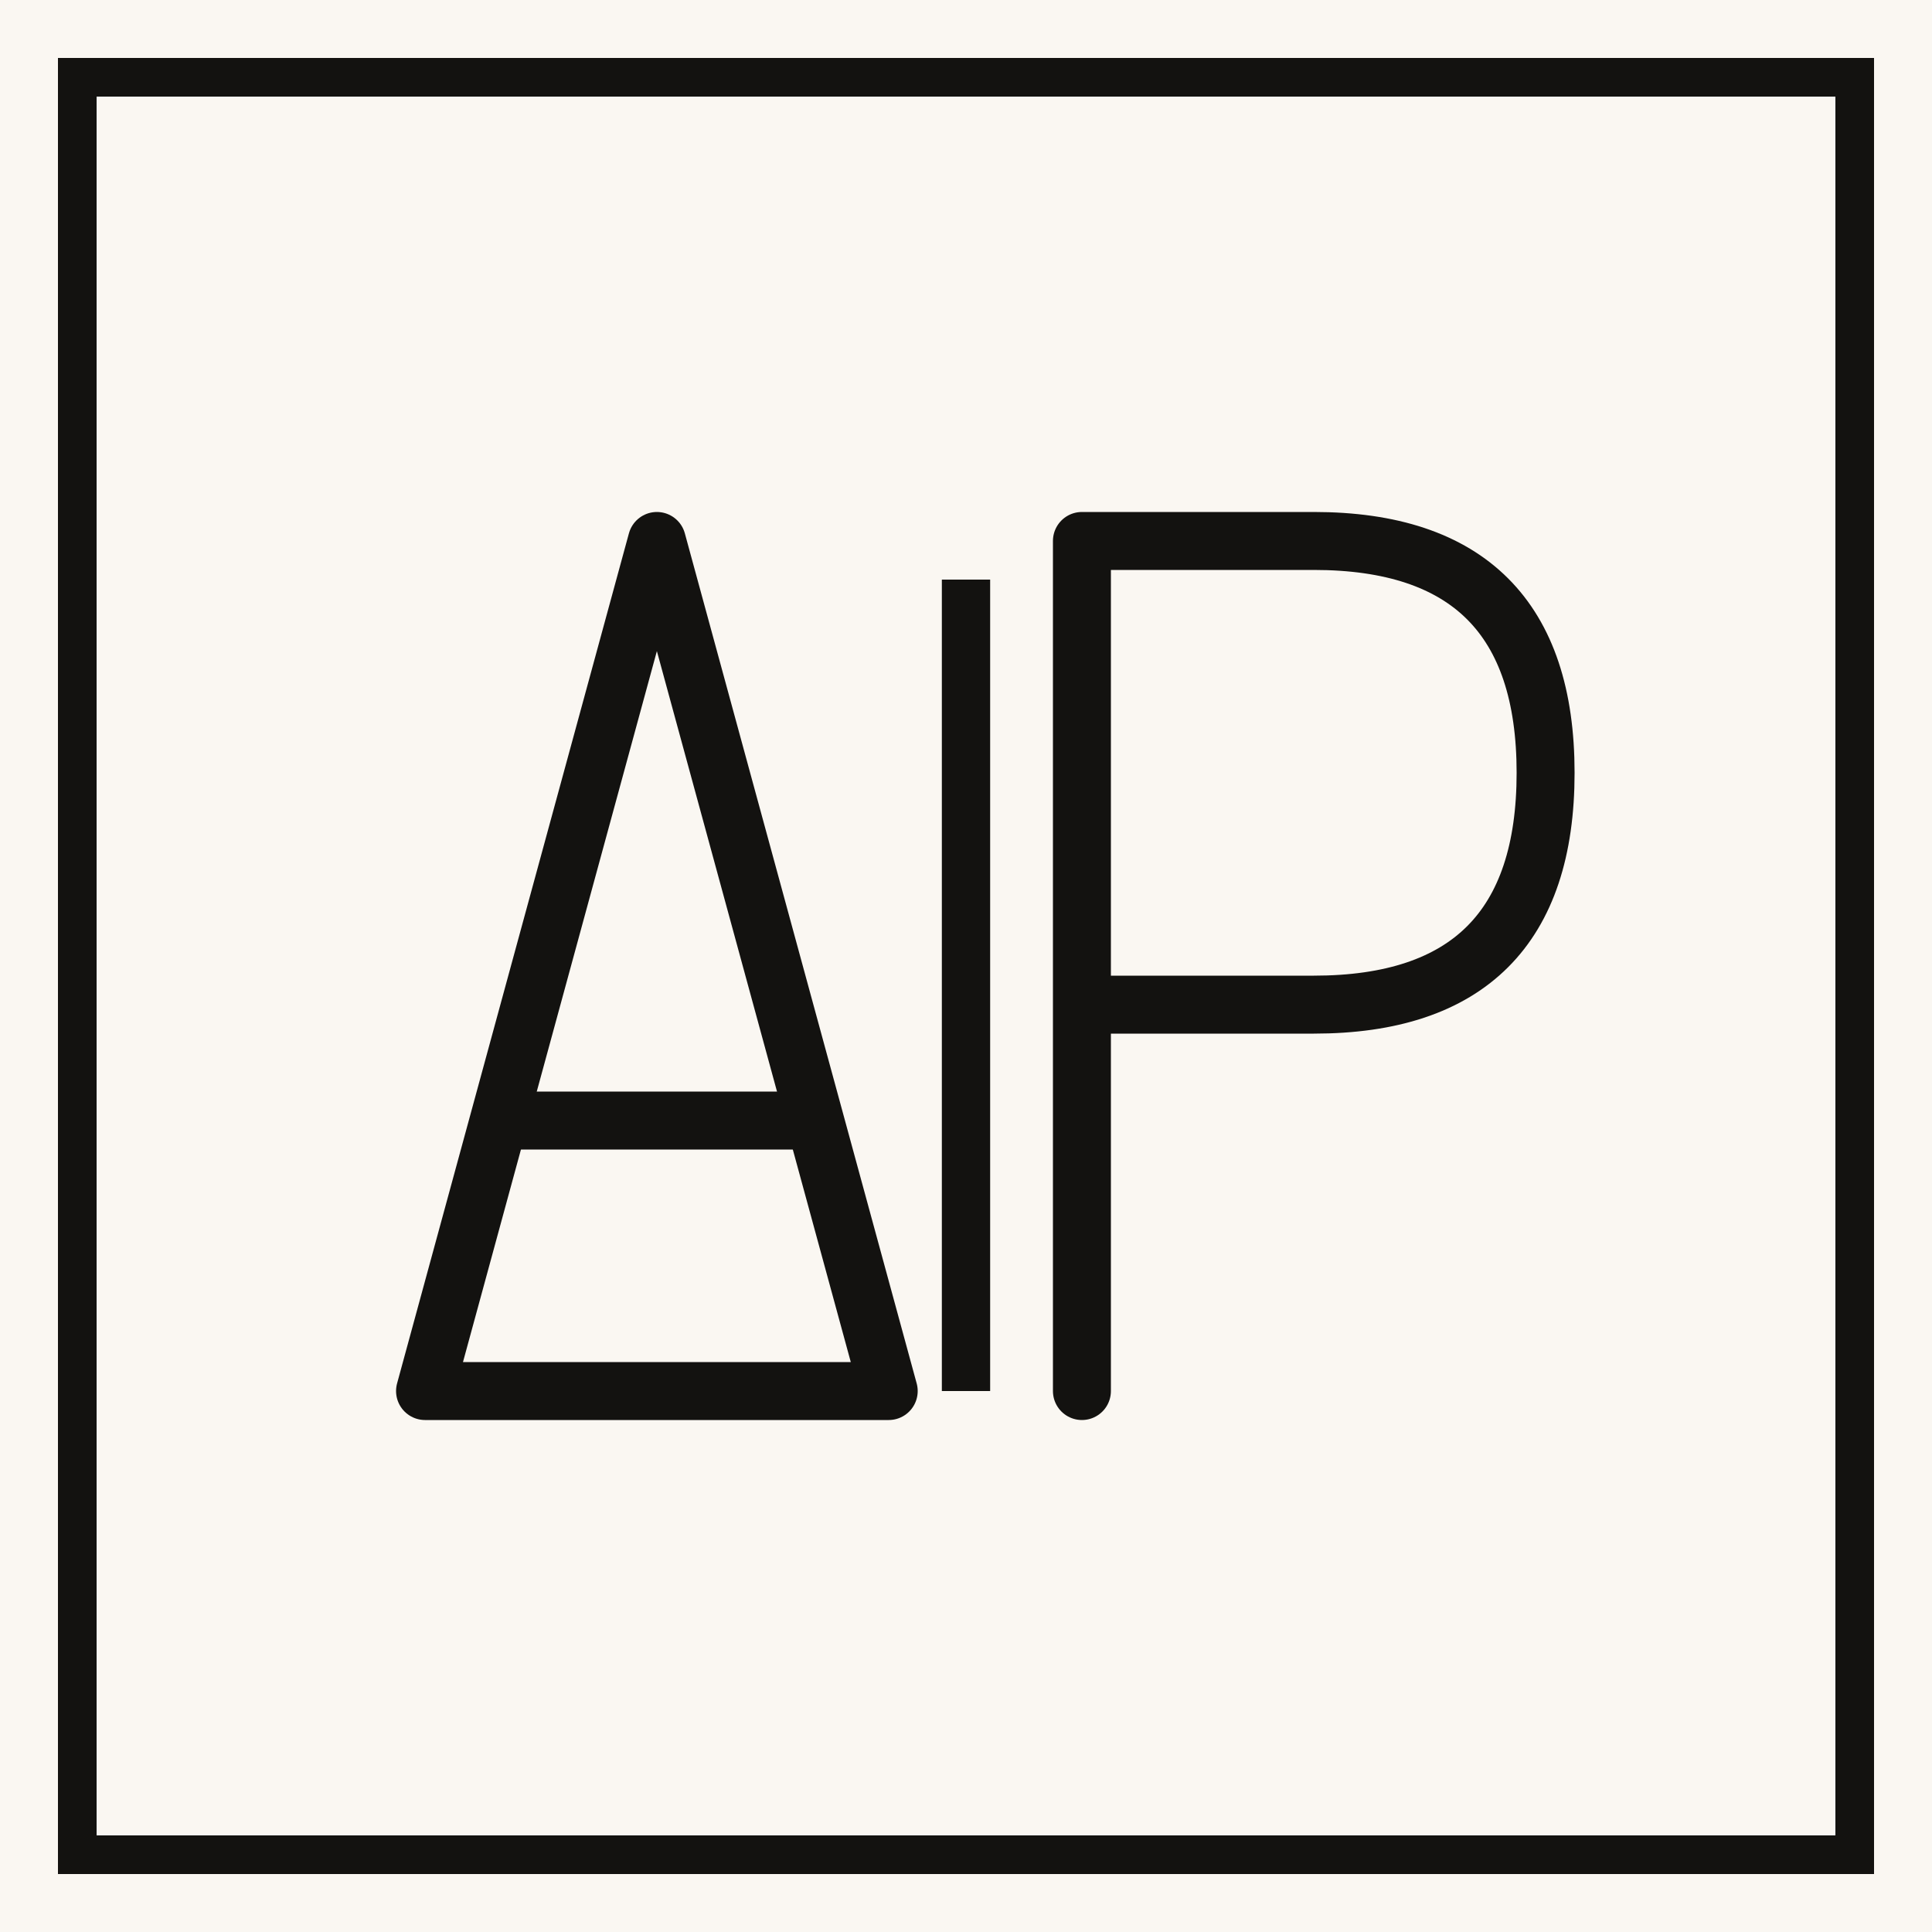
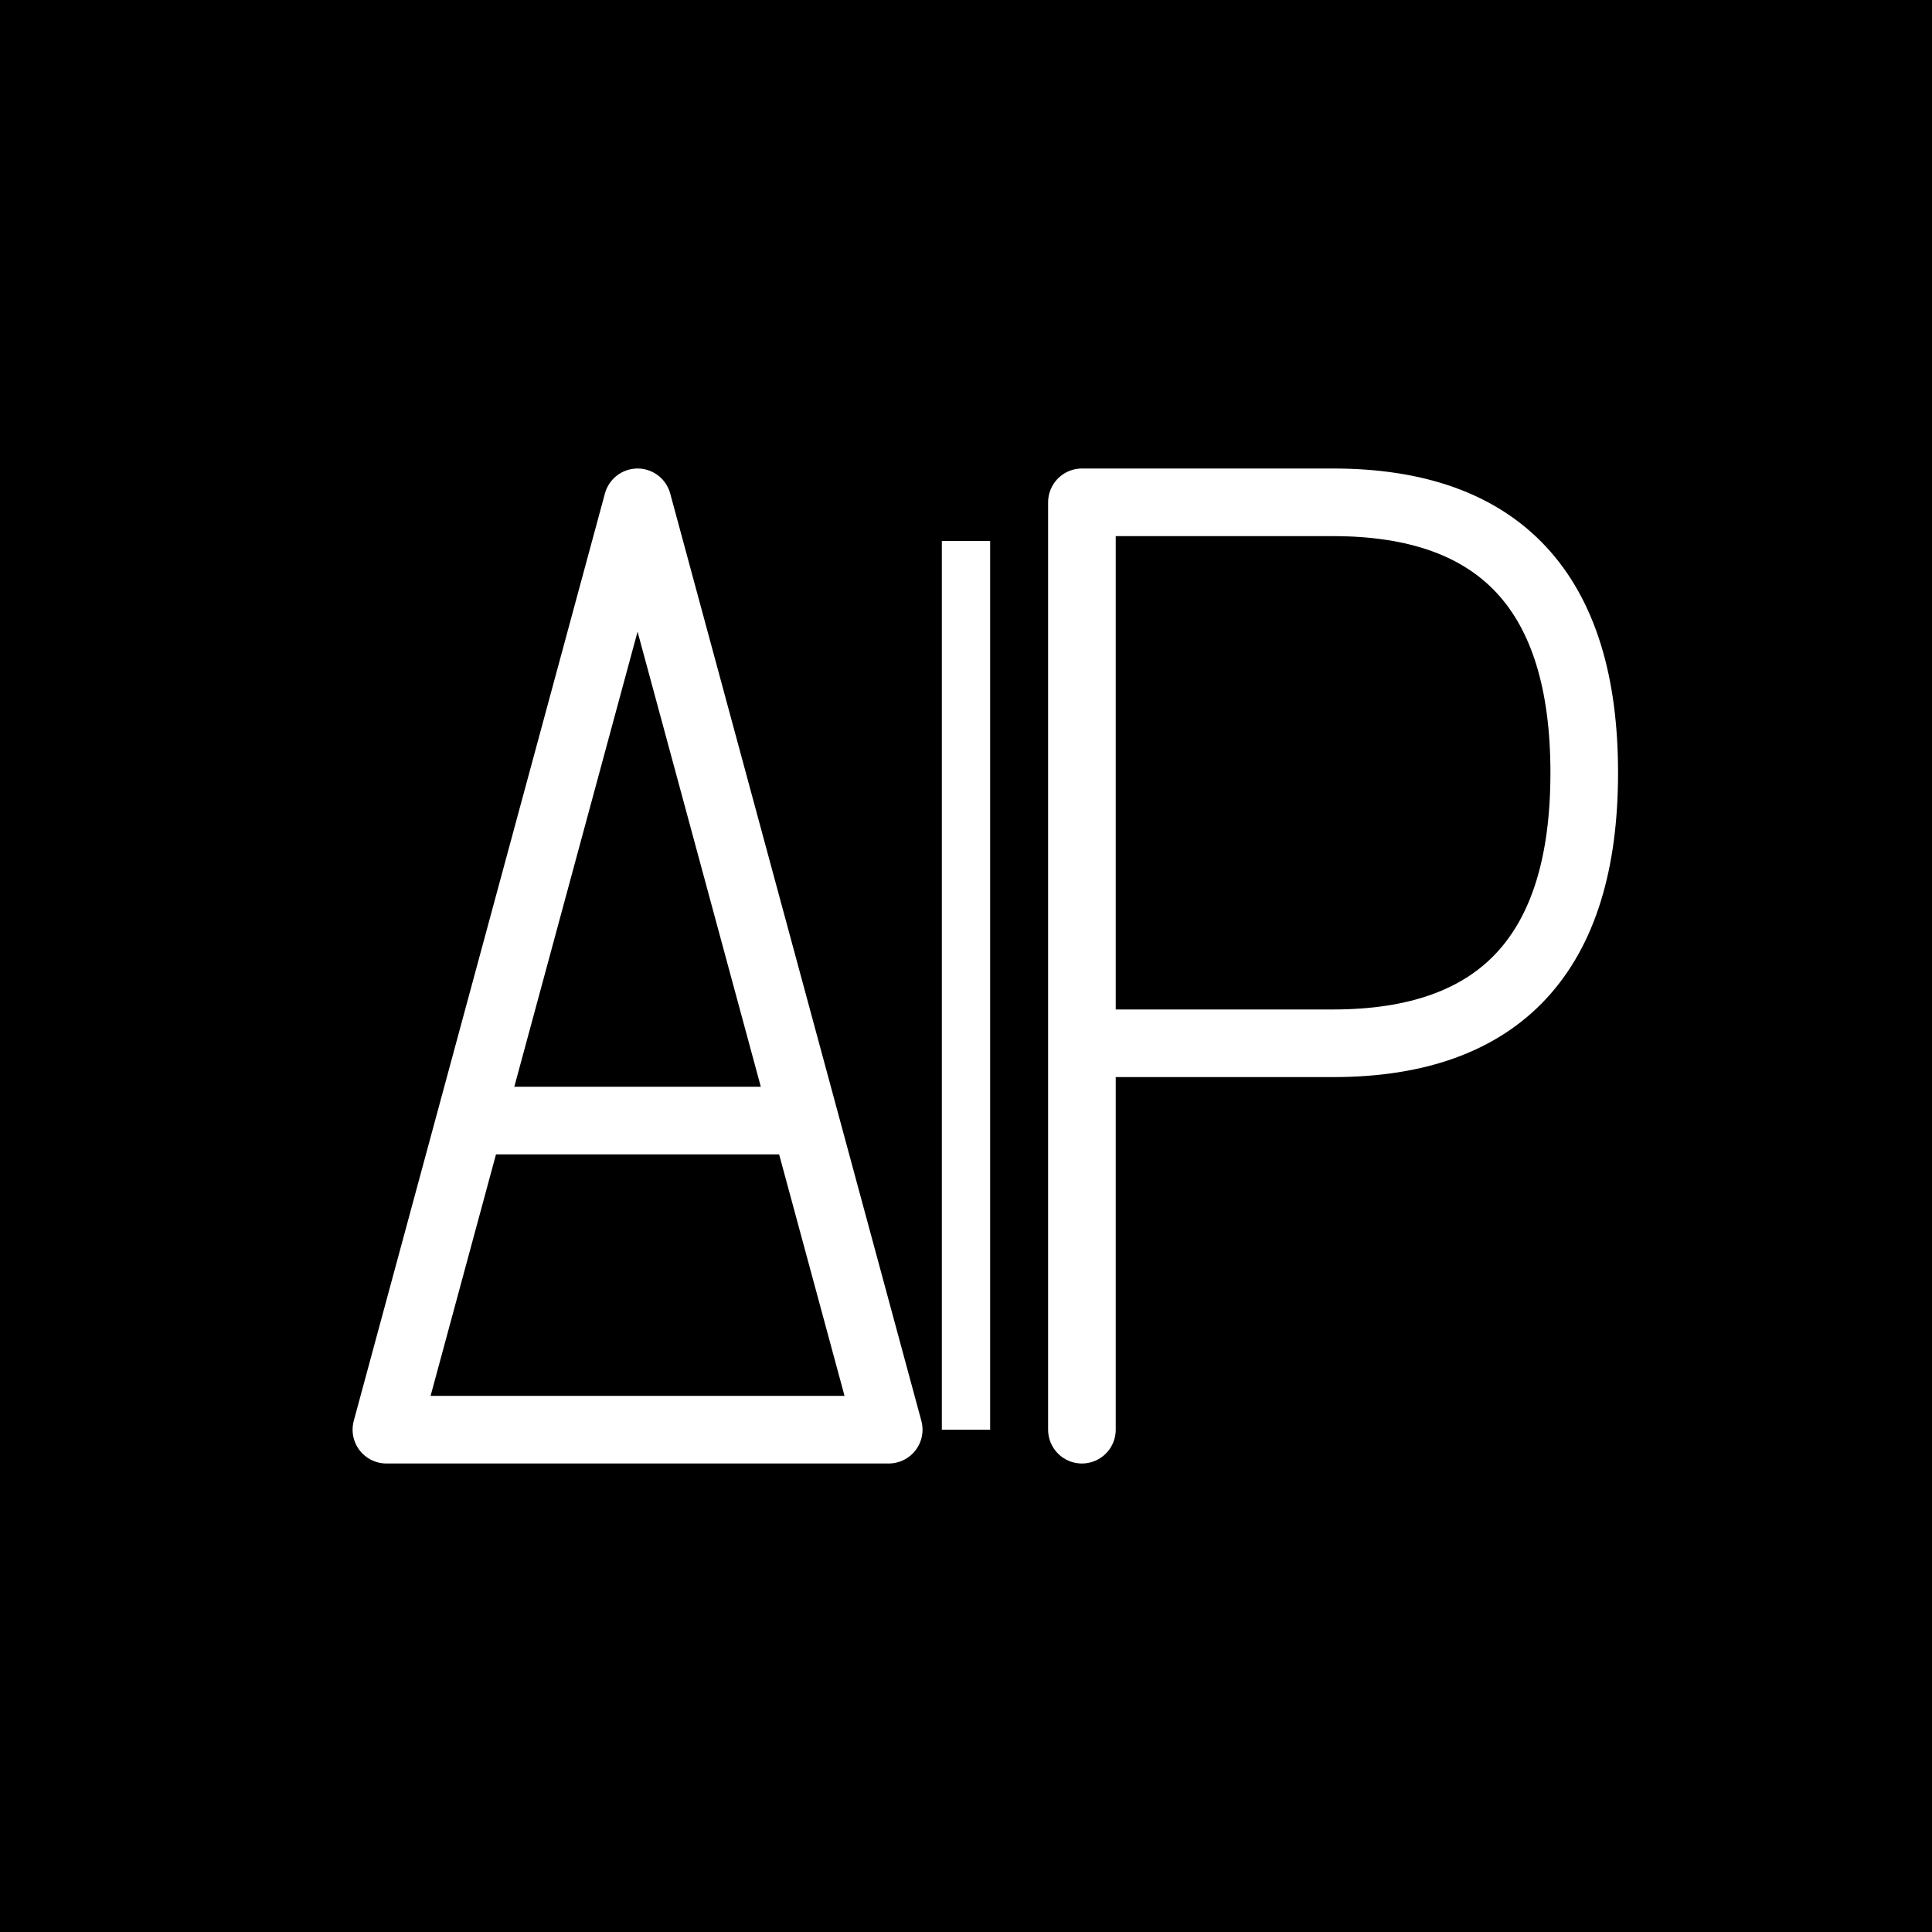
<svg xmlns="http://www.w3.org/2000/svg" viewBox="0 0 100 100" width="100" height="100">
-   <rect width="100" height="100" fill="#faf7f2" />
-   <rect x="4" y="4" width="92" height="92" fill="none" stroke="#131210" stroke-width="2" />
-   <polygon points="22,72 34,28 46,72" fill="none" stroke="#131210" stroke-width="3" stroke-linejoin="round" />
-   <line x1="26" y1="58" x2="42" y2="58" stroke="#131210" stroke-width="3" />
-   <line x1="50" y1="30" x2="50" y2="72" stroke="#131210" stroke-width="2.5" />
-   <path d="M56,72 L56,28 L68,28 Q80,28 80,40 Q80,52 68,52 L56,52" fill="none" stroke="#131210" stroke-width="3" stroke-linejoin="round" stroke-linecap="round" />
+   <rect width="100" height="100" fill="#000000" />
+   <polygon points="20,74 33,26 46,74" fill="none" stroke="#ffffff" stroke-width="3.5" stroke-linejoin="round" />
+   <line x1="24.5" y1="58" x2="41.5" y2="58" stroke="#ffffff" stroke-width="3.5" />
+   <line x1="50" y1="28" x2="50" y2="74" stroke="#ffffff" stroke-width="2.5" />
+   <path d="M56,74 L56,26 L69,26 Q82,26 82,40 Q82,54 69,54 L56,54" fill="none" stroke="#ffffff" stroke-width="3.5" stroke-linejoin="round" stroke-linecap="round" />
</svg>
